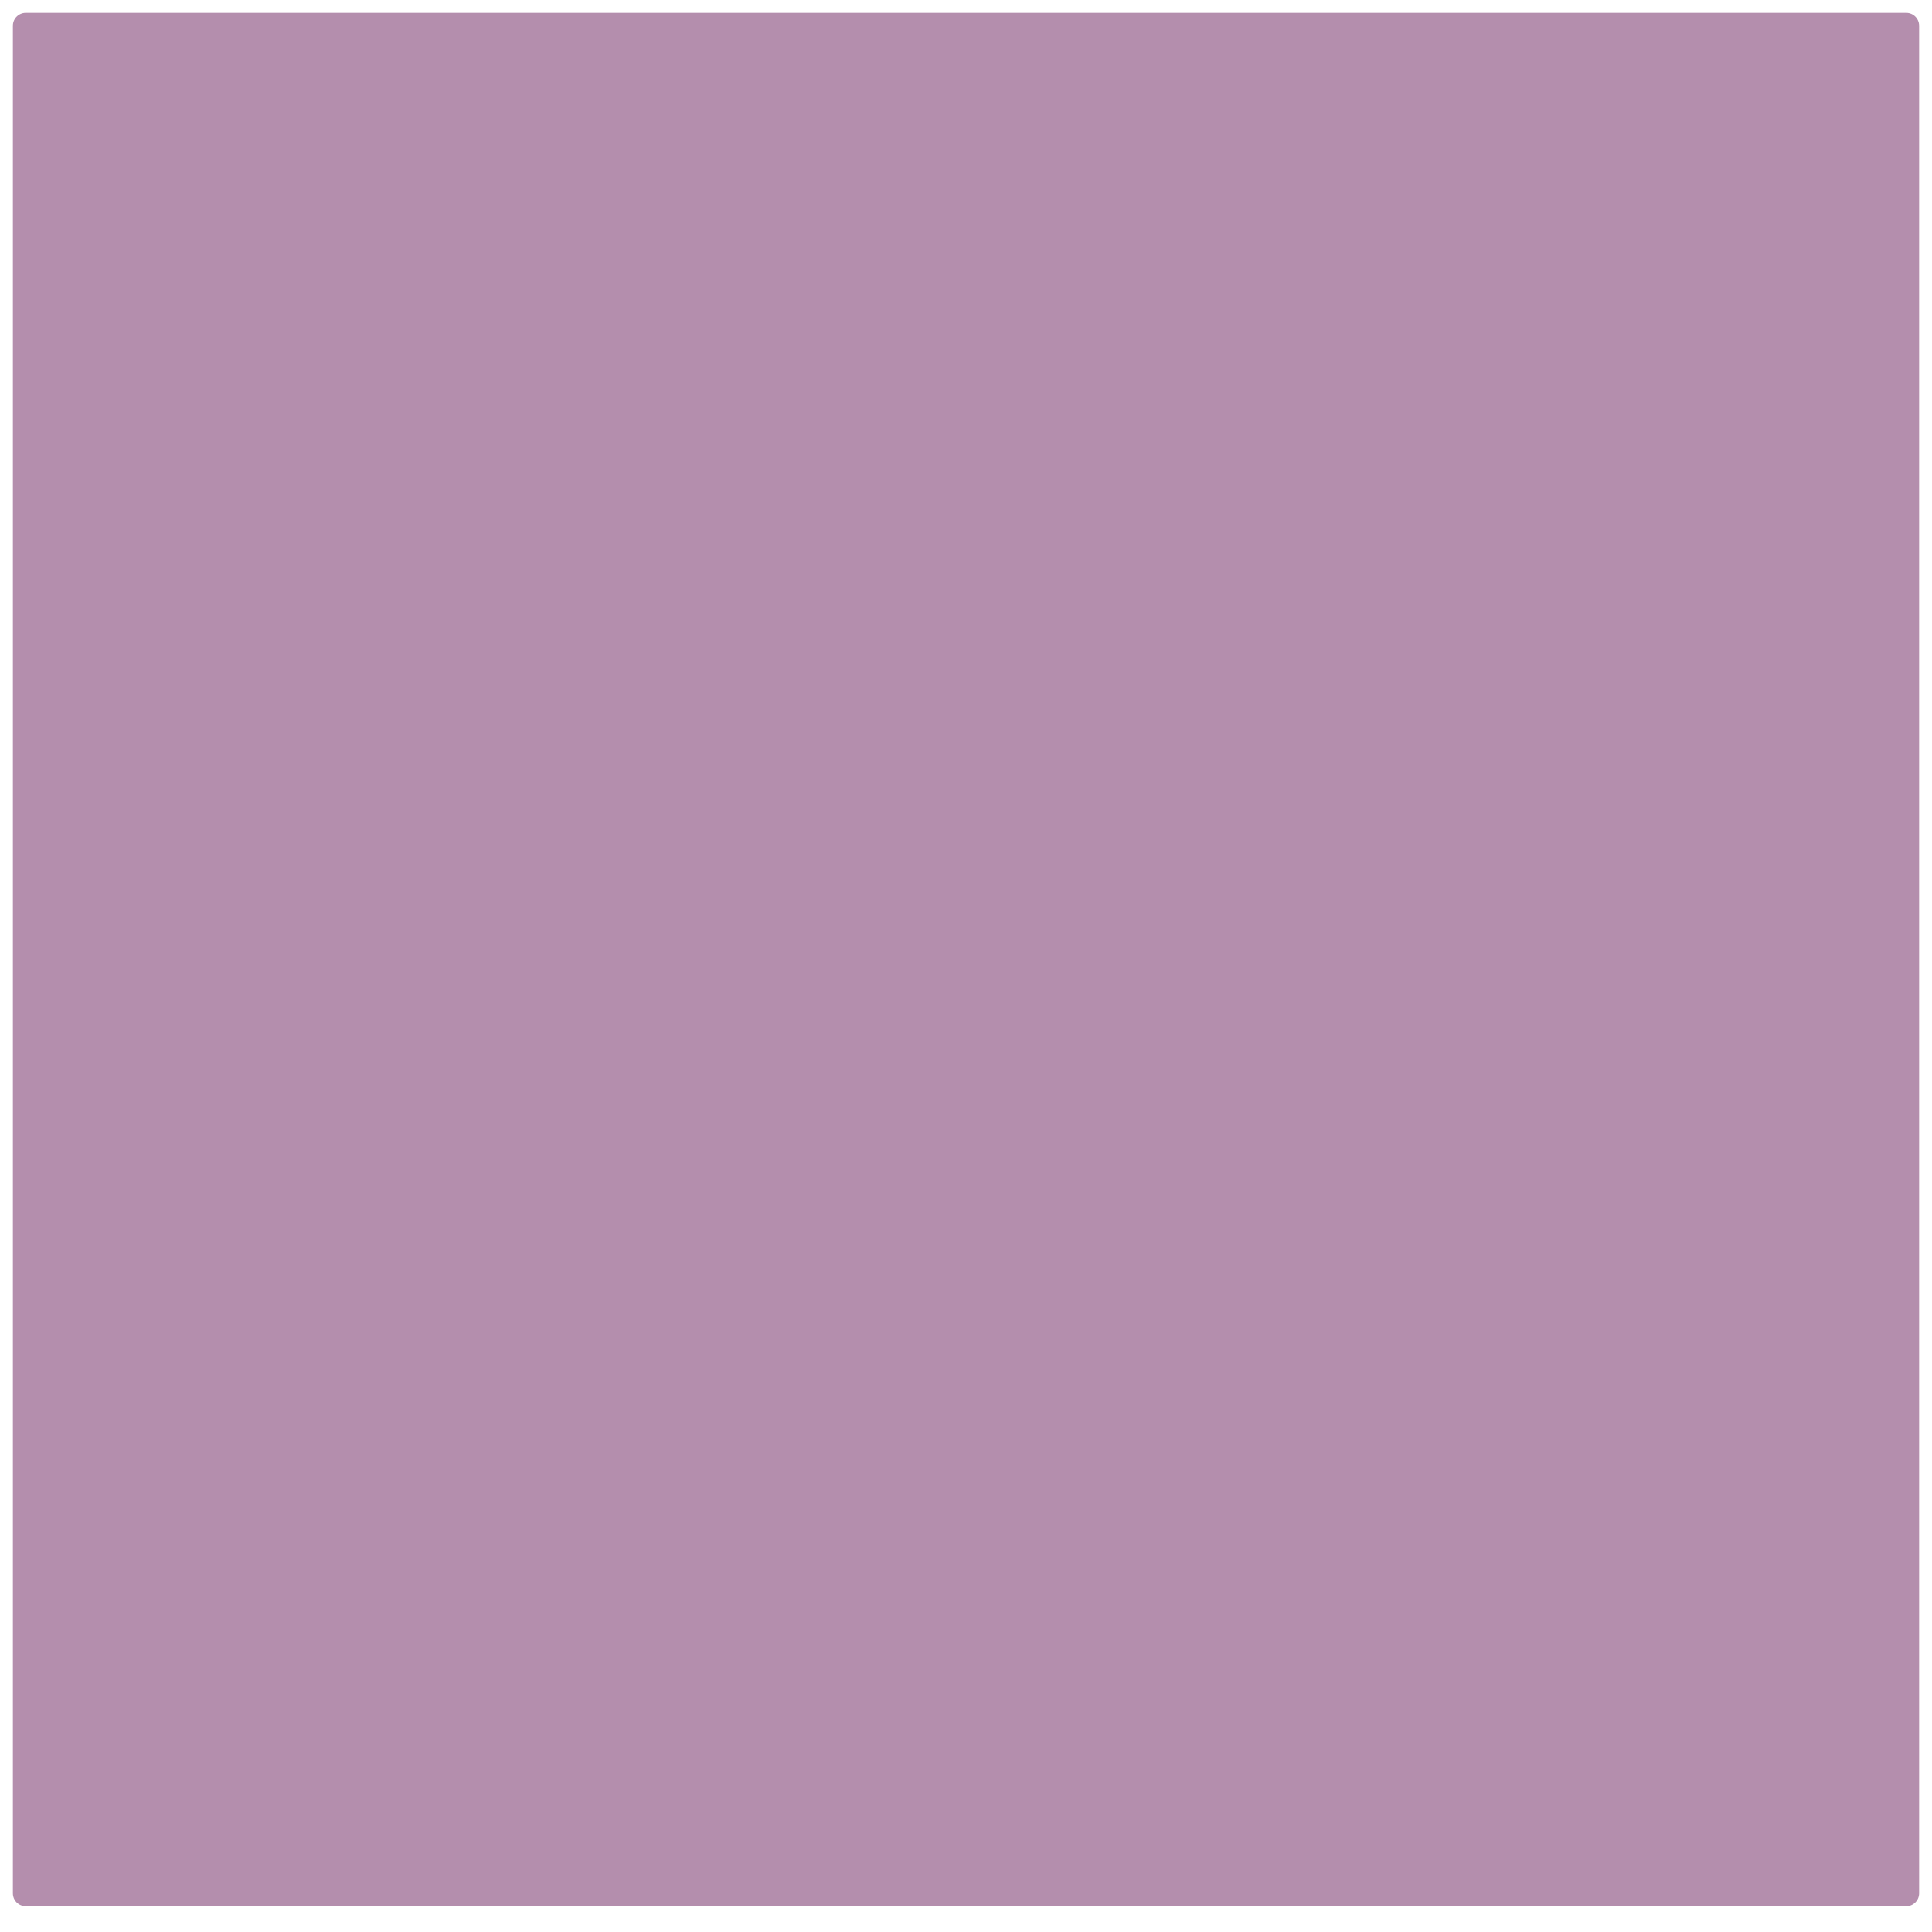
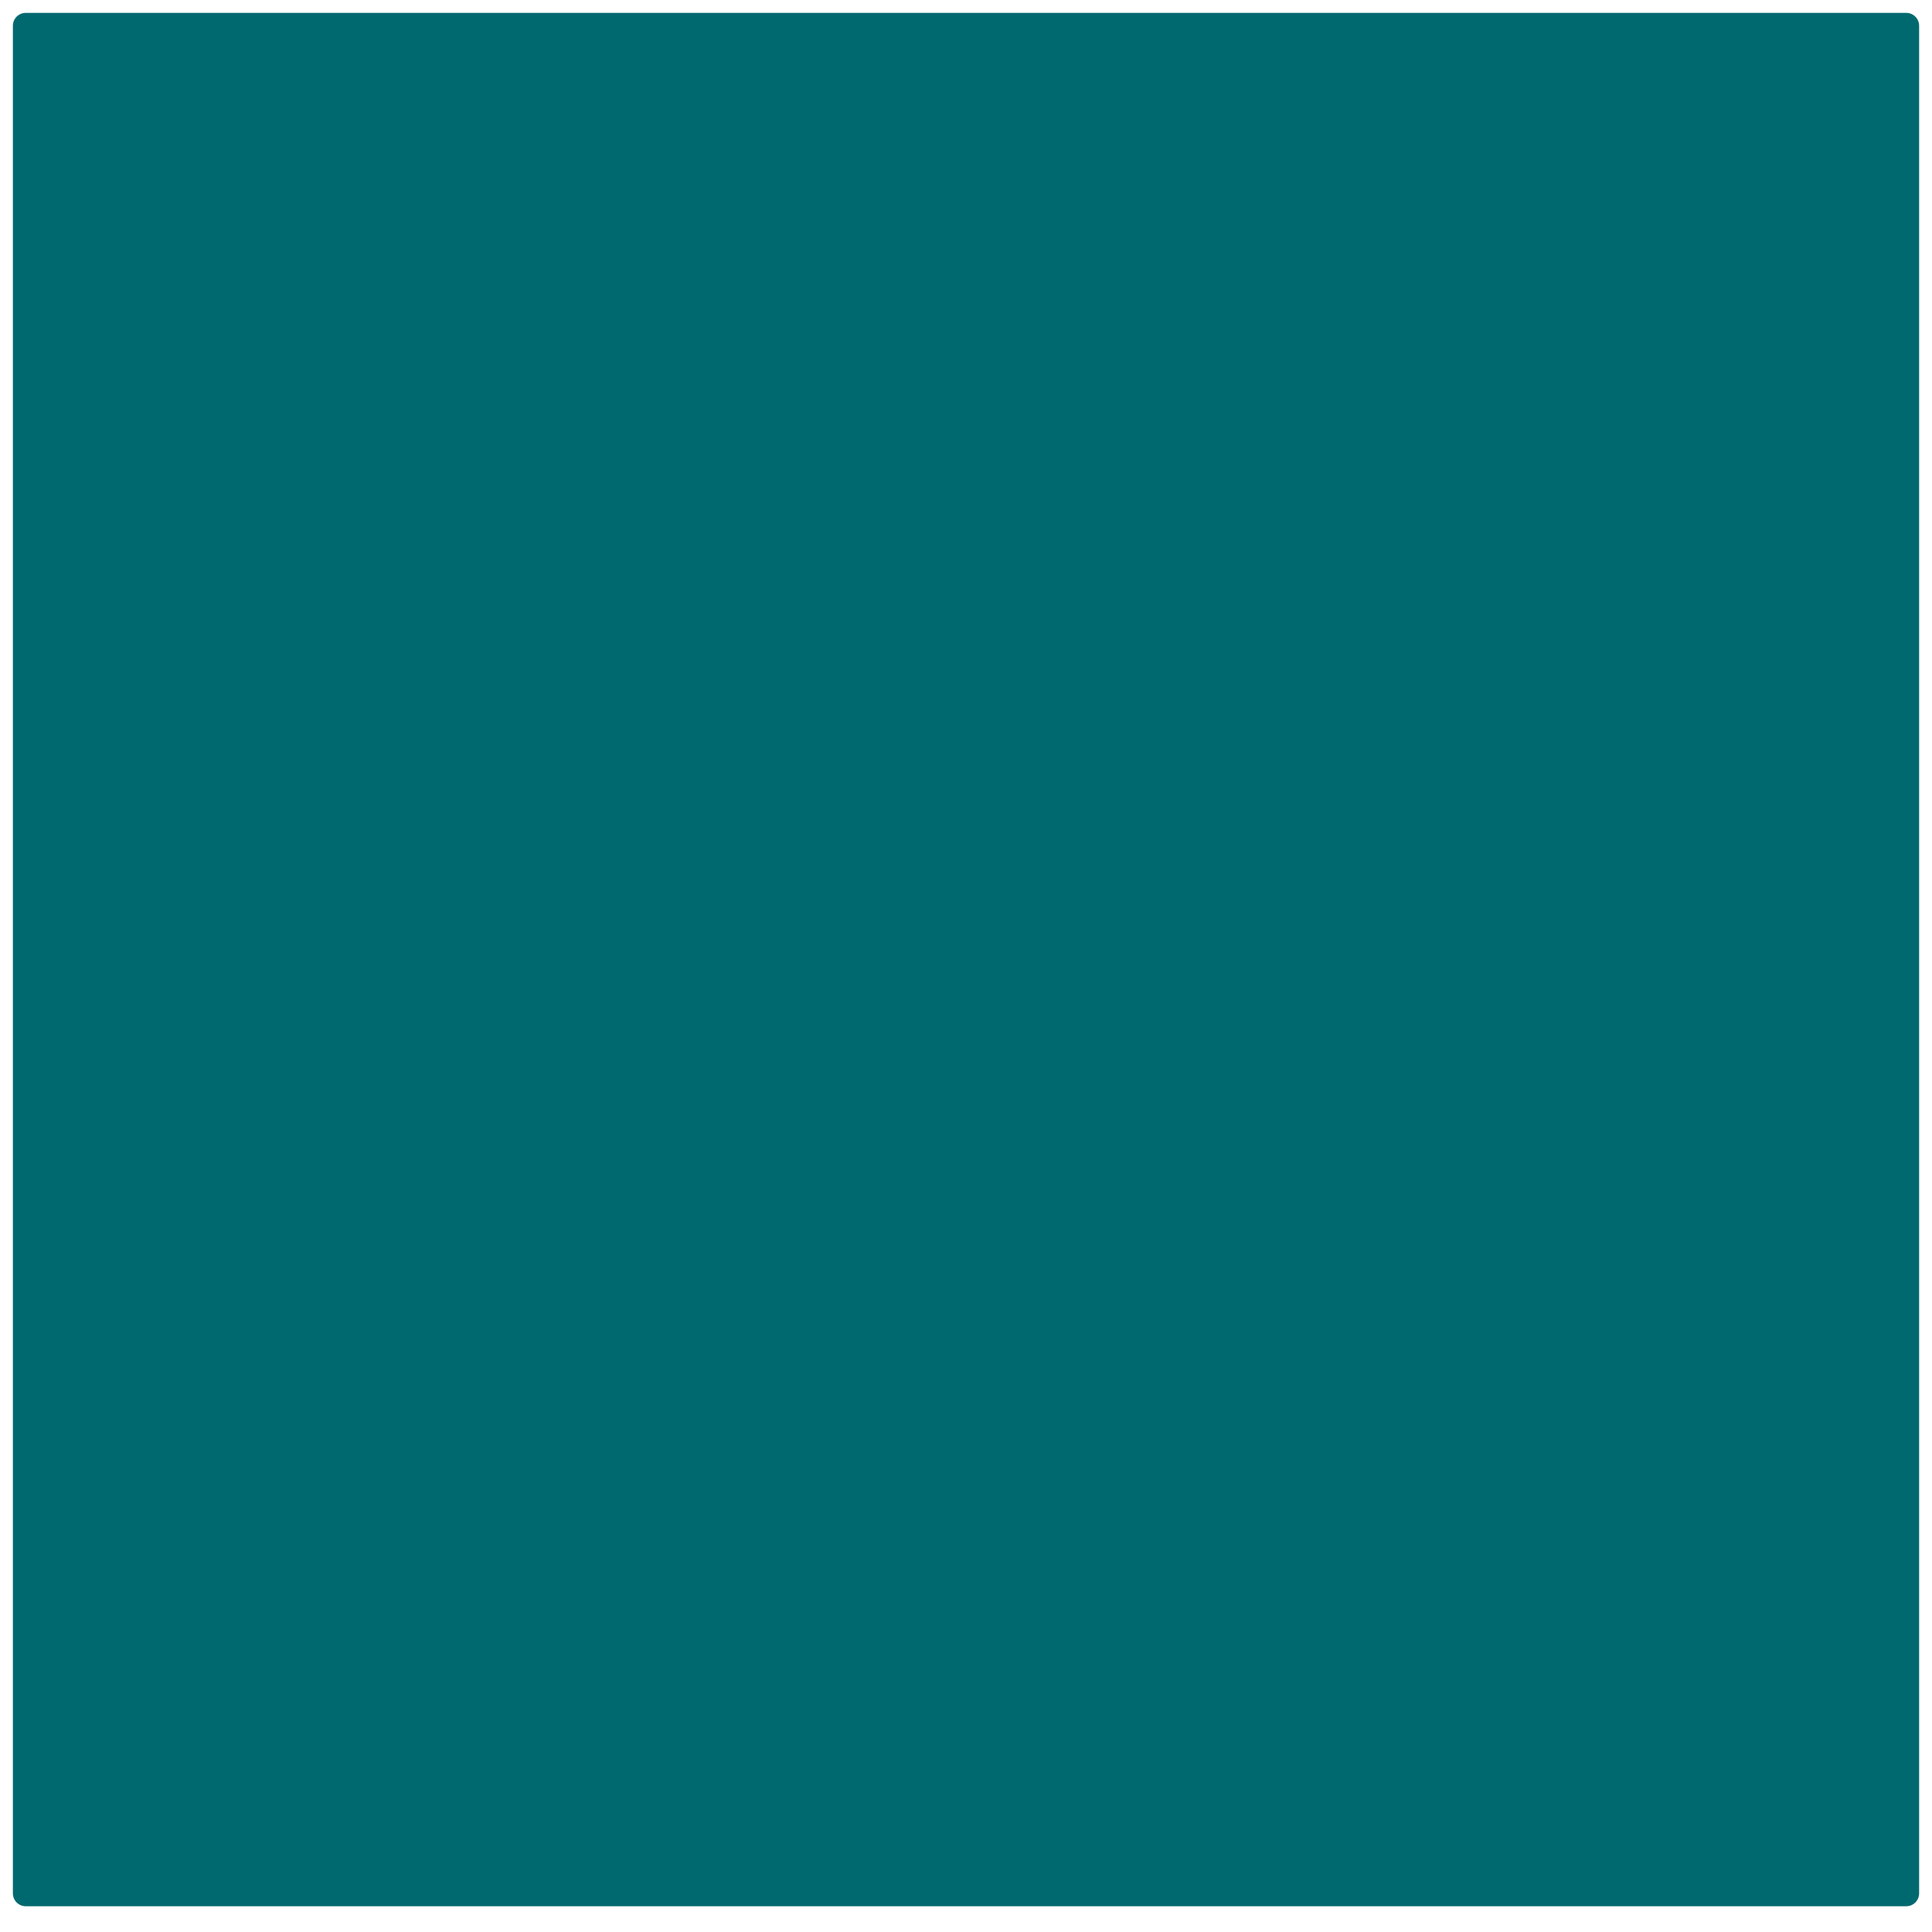
<svg xmlns="http://www.w3.org/2000/svg" xmlns:ns1="http://www.openswatchbook.org/uri/2009/osb" xmlns:xlink="http://www.w3.org/1999/xlink" width="150" height="150" viewBox="0 0 150 150" id="svg2" version="1.1">
  <defs id="defs4">
    <linearGradient id="selected_bg_color" ns1:paint="solid">
-       <stop style="stop-color:#b48ead;stop-opacity:1;" offset="0" id="stop4138" />
+       <stop style="stop-color:#00696F;stop-opacity:1;" offset="0" id="stop4138" />
    </linearGradient>
    <clipPath id="clipPath6">
      <rect y="1040.22" x="505" height="150" width="150" opacity="0.2" fill-rule="evenodd" color="#000000" rx="42" id="rect8" />
    </clipPath>
    <linearGradient xlink:href="#selected_bg_color" id="linearGradient4140" x1="75" y1="1" x2="75" y2="148" gradientUnits="userSpaceOnUse" />
  </defs>
  <rect style="fill:url(#linearGradient4140);fill-opacity:1;stroke-width:0;stroke-miterlimit:4;stroke-dasharray:none" id="rect2995" width="148" height="147" x="1" y="1" transform="translate(-1e-5,0)" ry="1" />
</svg>
